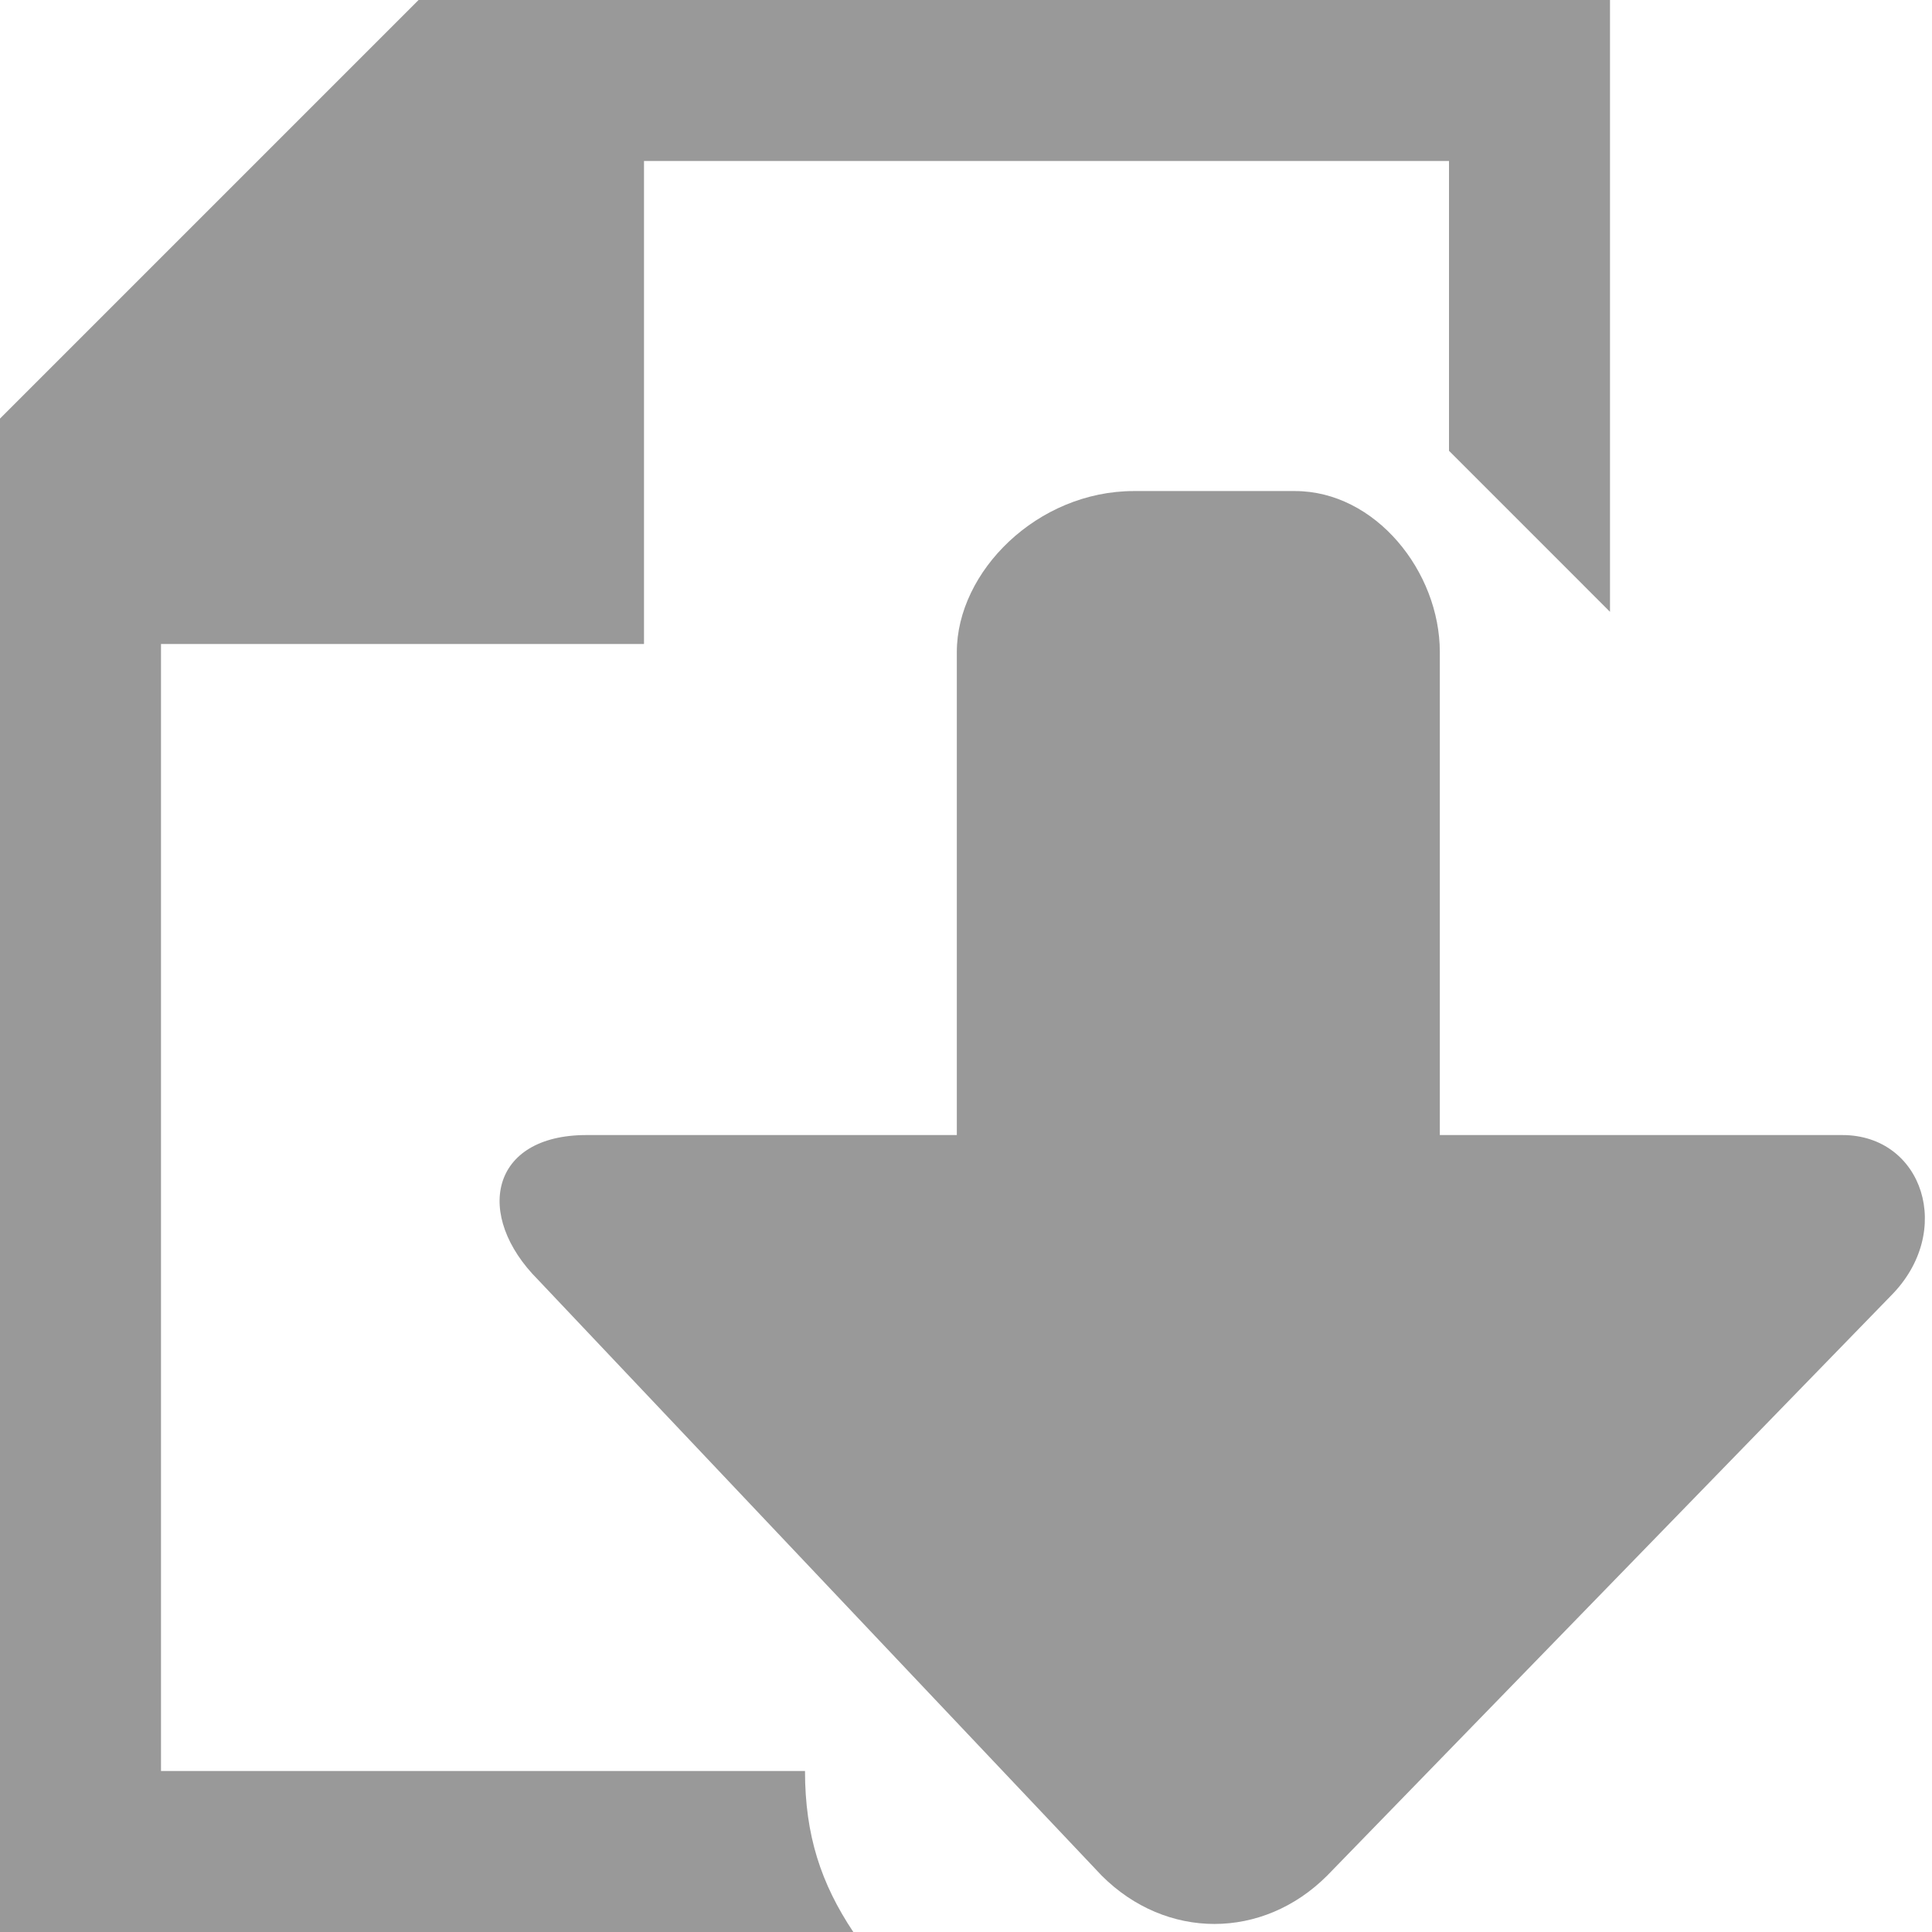
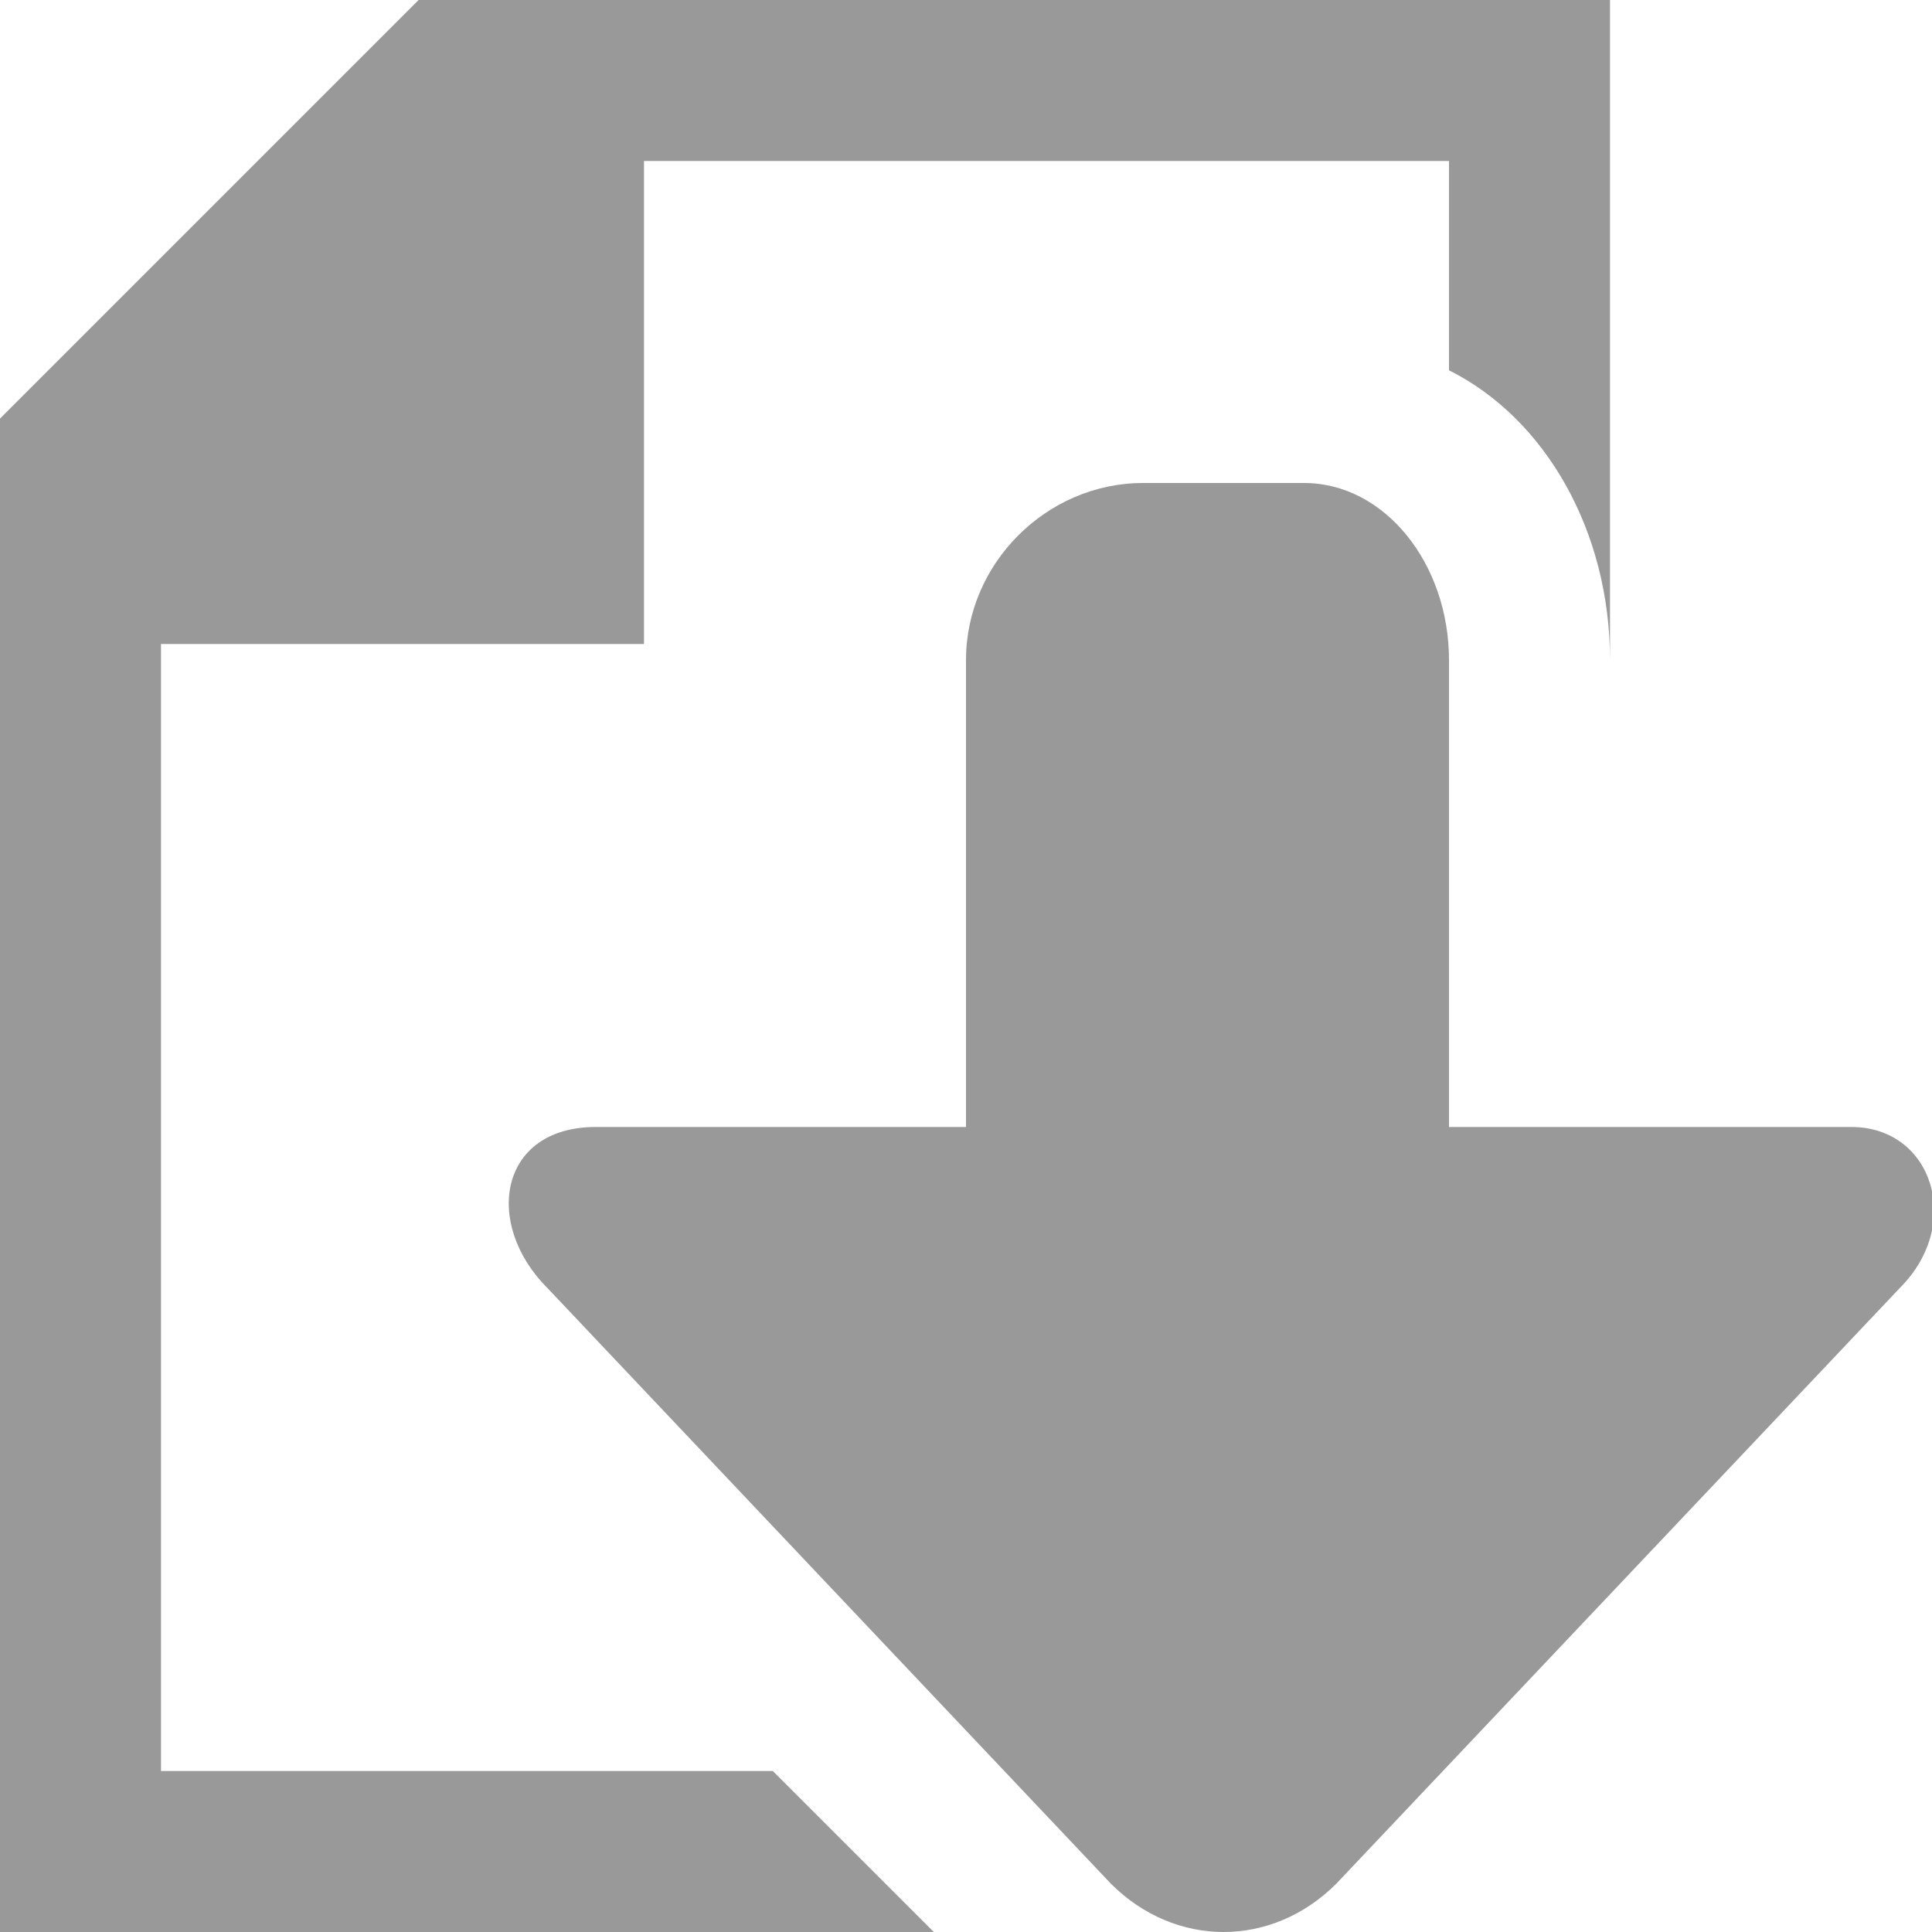
- <svg xmlns="http://www.w3.org/2000/svg" version="1.1" x="0px" y="0px" width="12px" height="12px" viewBox="0 0 12 12" style="overflow:visible;enable-background:new 0 0 12 12;" xml:space="preserve" preserveAspectRatio="xMinYMid meet" id="svg2">
-   <defs id="defs4">
+ <svg xmlns="http://www.w3.org/2000/svg" version="1.1" x="0px" y="0px" width="12px" height="12px" viewBox="0 0 12 12" style="overflow:visible;enable-background:new 0 0 12 12;" xml:space="preserve">
+   <defs>
</defs>
-   <path style="fill:#999999" d="M 5.3,12 0,12 0,2.6 0,2.6 2.6,0 2.6,0 10,0 10,3.8 9,2.8 9,1 4,1 4,4 1,4 l 0,7 4,0 c 0,0.4 0.1,0.7 0.3,1 z" id="path6" />
-   <path style="fill:#999999;overflow:visible" d="m -0.057,3.05 z m 11.8,5 L 8.243,11.65 c -0.4,0.4 -1,0.4 -1.4,0 l -3.5,-3.7 c -0.4,-0.4 -0.3,-0.9 0.3,-0.9 l 2.3,0 0,-3 c 0,-0.5 0.5,-1 1.1,-1 l 1,0 c 0.5,0 0.9,0.5 0.9,1 l 0,3 2.5,0 c 0.5,0 0.7,0.6 0.3,1 z" id="path6-1" />
+   <path style="fill:#999999;" d="M5.8,12H0V2.6L2.6,0H10v4.1c0-0.8-0.4-1.5-1-1.8V1H4v3H1v7h3.8L5.8,12z M11.8,8l-3.5,3.7  c-0.4,0.4-1,0.4-1.4,0L3.4,8C3,7.6,3.1,7,3.7,7H6V4.1C6,3.5,6.5,3,7.1,3h1C8.6,3,9,3.5,9,4.1V7h2.5C12,7,12.2,7.6,11.8,8z" />
</svg>
